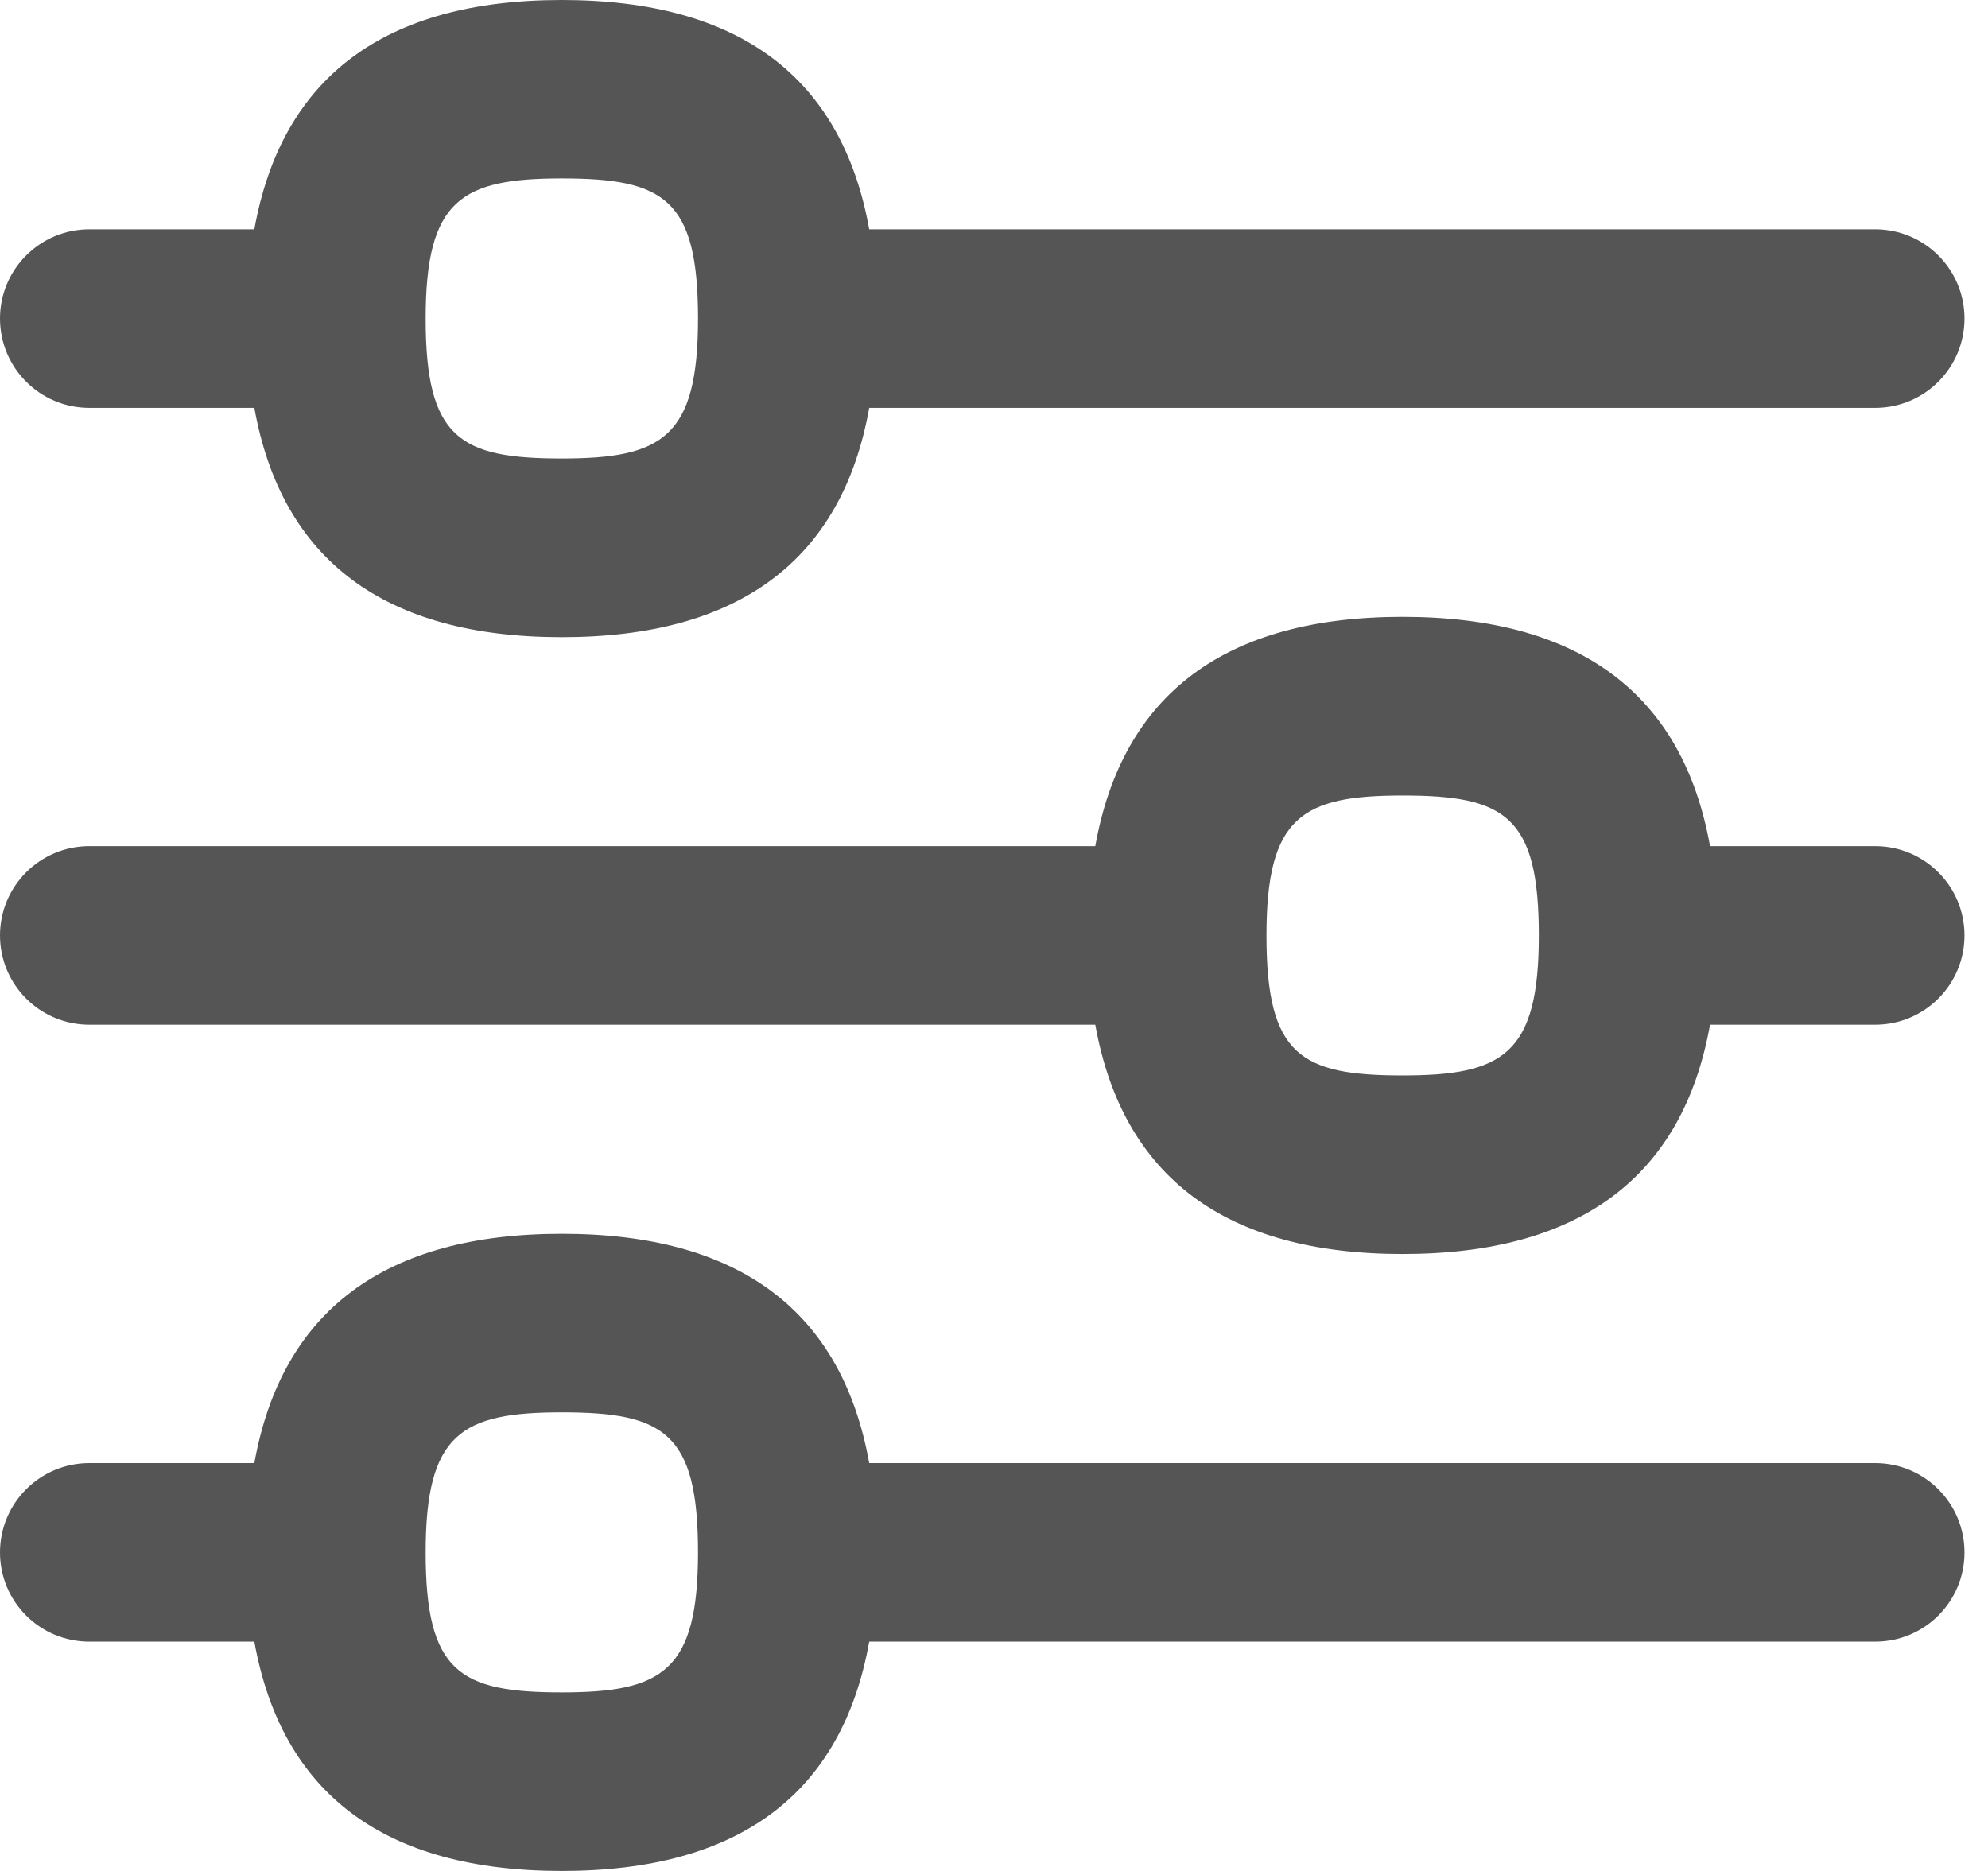
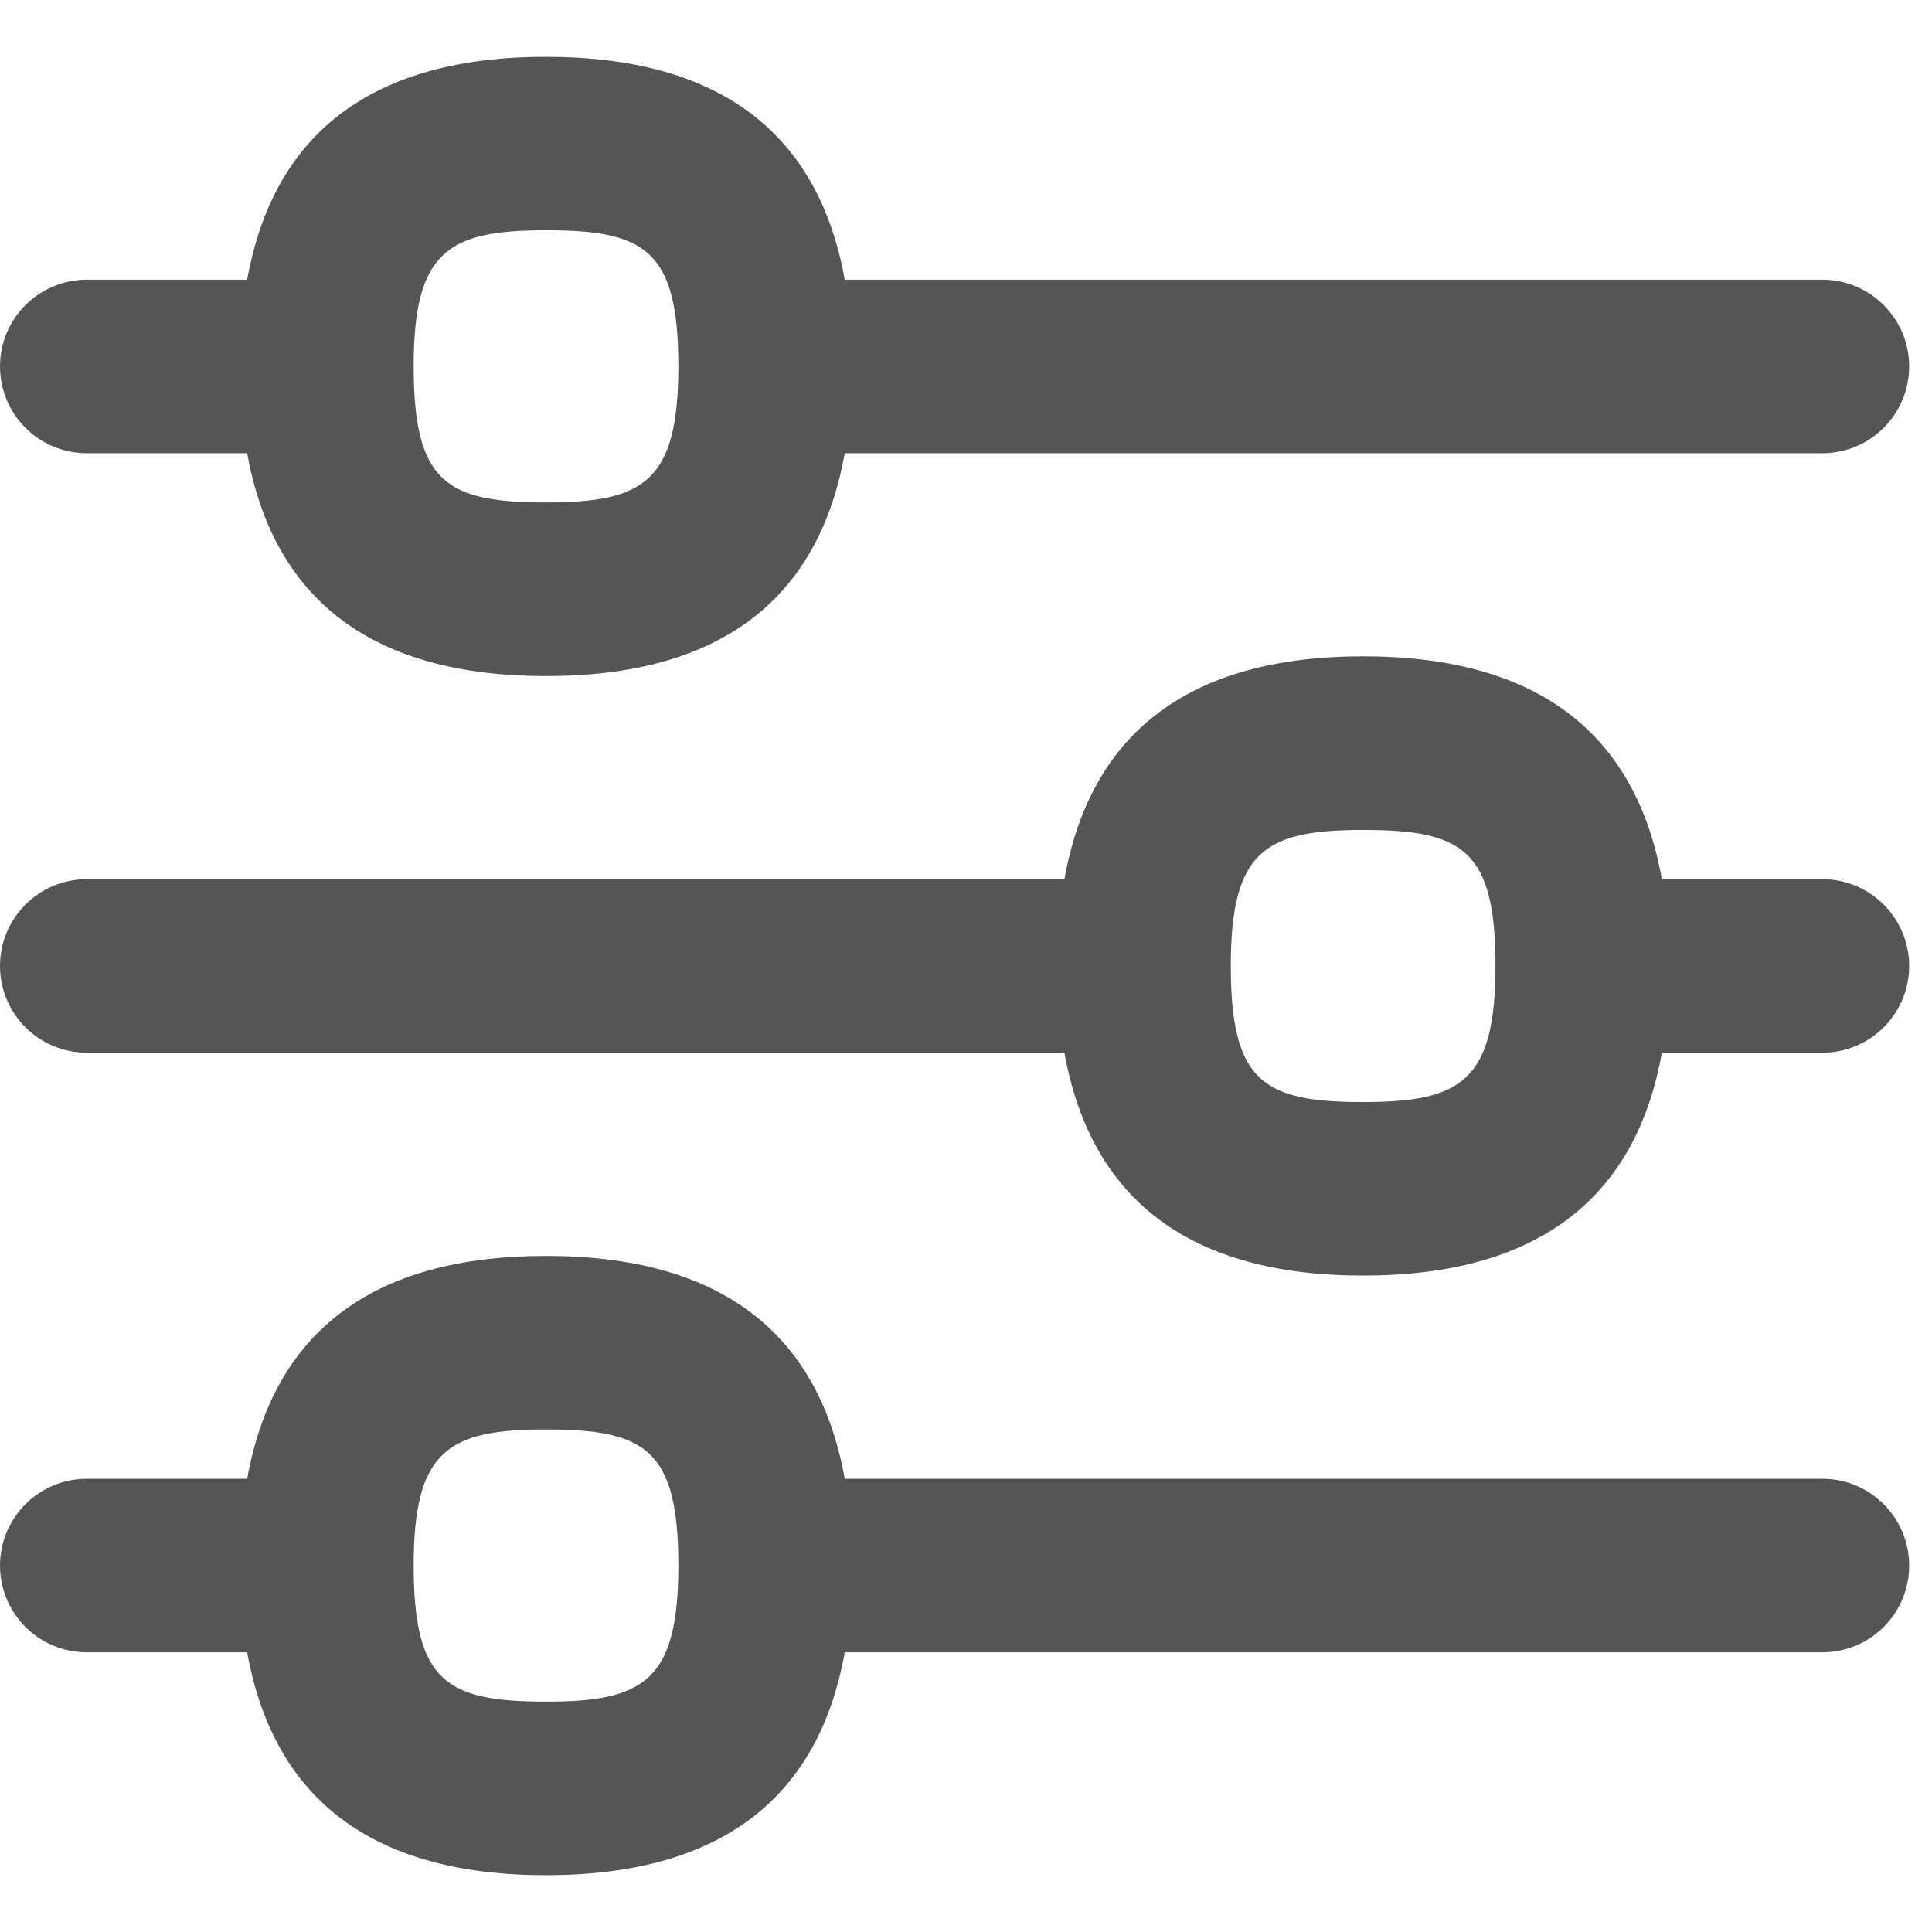
- <svg xmlns="http://www.w3.org/2000/svg" width="17" height="16" viewBox="0 0 17 16" fill="none">
+ <svg xmlns="http://www.w3.org/2000/svg" width="18" height="18" viewBox="0 0 17 16" fill="none">
  <path d="M0.764 3.488H2.175C2.409 4.79 3.29 5.449 4.804 5.449C6.319 5.449 7.2 4.79 7.433 3.488H16.035C16.457 3.488 16.799 3.146 16.799 2.724C16.799 2.303 16.457 1.961 16.035 1.961H7.433C7.199 0.659 6.319 0 4.804 0C3.29 0 2.409 0.659 2.175 1.961H0.764C0.342 1.961 0 2.303 0 2.724C0 3.146 0.342 3.488 0.764 3.488ZM4.804 1.526C5.678 1.526 5.969 1.7 5.969 2.724C5.969 3.741 5.664 3.921 4.804 3.921C3.93 3.921 3.64 3.748 3.64 2.724C3.64 1.707 3.945 1.526 4.804 1.526Z" fill="#555556" />
  <path d="M16.035 7.236H14.623C14.39 5.934 13.508 5.275 11.994 5.275C10.48 5.275 9.599 5.934 9.366 7.236H0.764C0.342 7.236 0 7.578 0 8C0 8.421 0.342 8.763 0.764 8.763H9.366C9.6 10.065 10.48 10.724 11.994 10.724C13.508 10.724 14.39 10.065 14.623 8.763H16.035C16.457 8.763 16.799 8.421 16.799 8C16.799 7.578 16.457 7.236 16.035 7.236ZM11.994 9.197C11.121 9.197 10.83 9.024 10.83 8C10.83 6.983 11.134 6.803 11.994 6.803C12.869 6.803 13.159 6.976 13.159 8C13.159 9.016 12.853 9.197 11.994 9.197Z" fill="#555556" />
  <path d="M16.035 12.512H7.433C7.199 11.21 6.319 10.551 4.804 10.551C3.29 10.551 2.409 11.21 2.175 12.512H0.764C0.342 12.512 0 12.854 0 13.276C0 13.698 0.342 14.039 0.764 14.039H2.175C2.409 15.341 3.289 16 4.804 16C6.319 16 7.2 15.341 7.433 14.039H16.035C16.457 14.039 16.799 13.698 16.799 13.276C16.799 12.854 16.457 12.512 16.035 12.512ZM4.804 14.473C3.93 14.473 3.64 14.3 3.64 13.276C3.64 12.259 3.945 12.078 4.804 12.078C5.678 12.078 5.969 12.252 5.969 13.276C5.969 14.292 5.664 14.473 4.804 14.473Z" fill="#555556" />
</svg>
